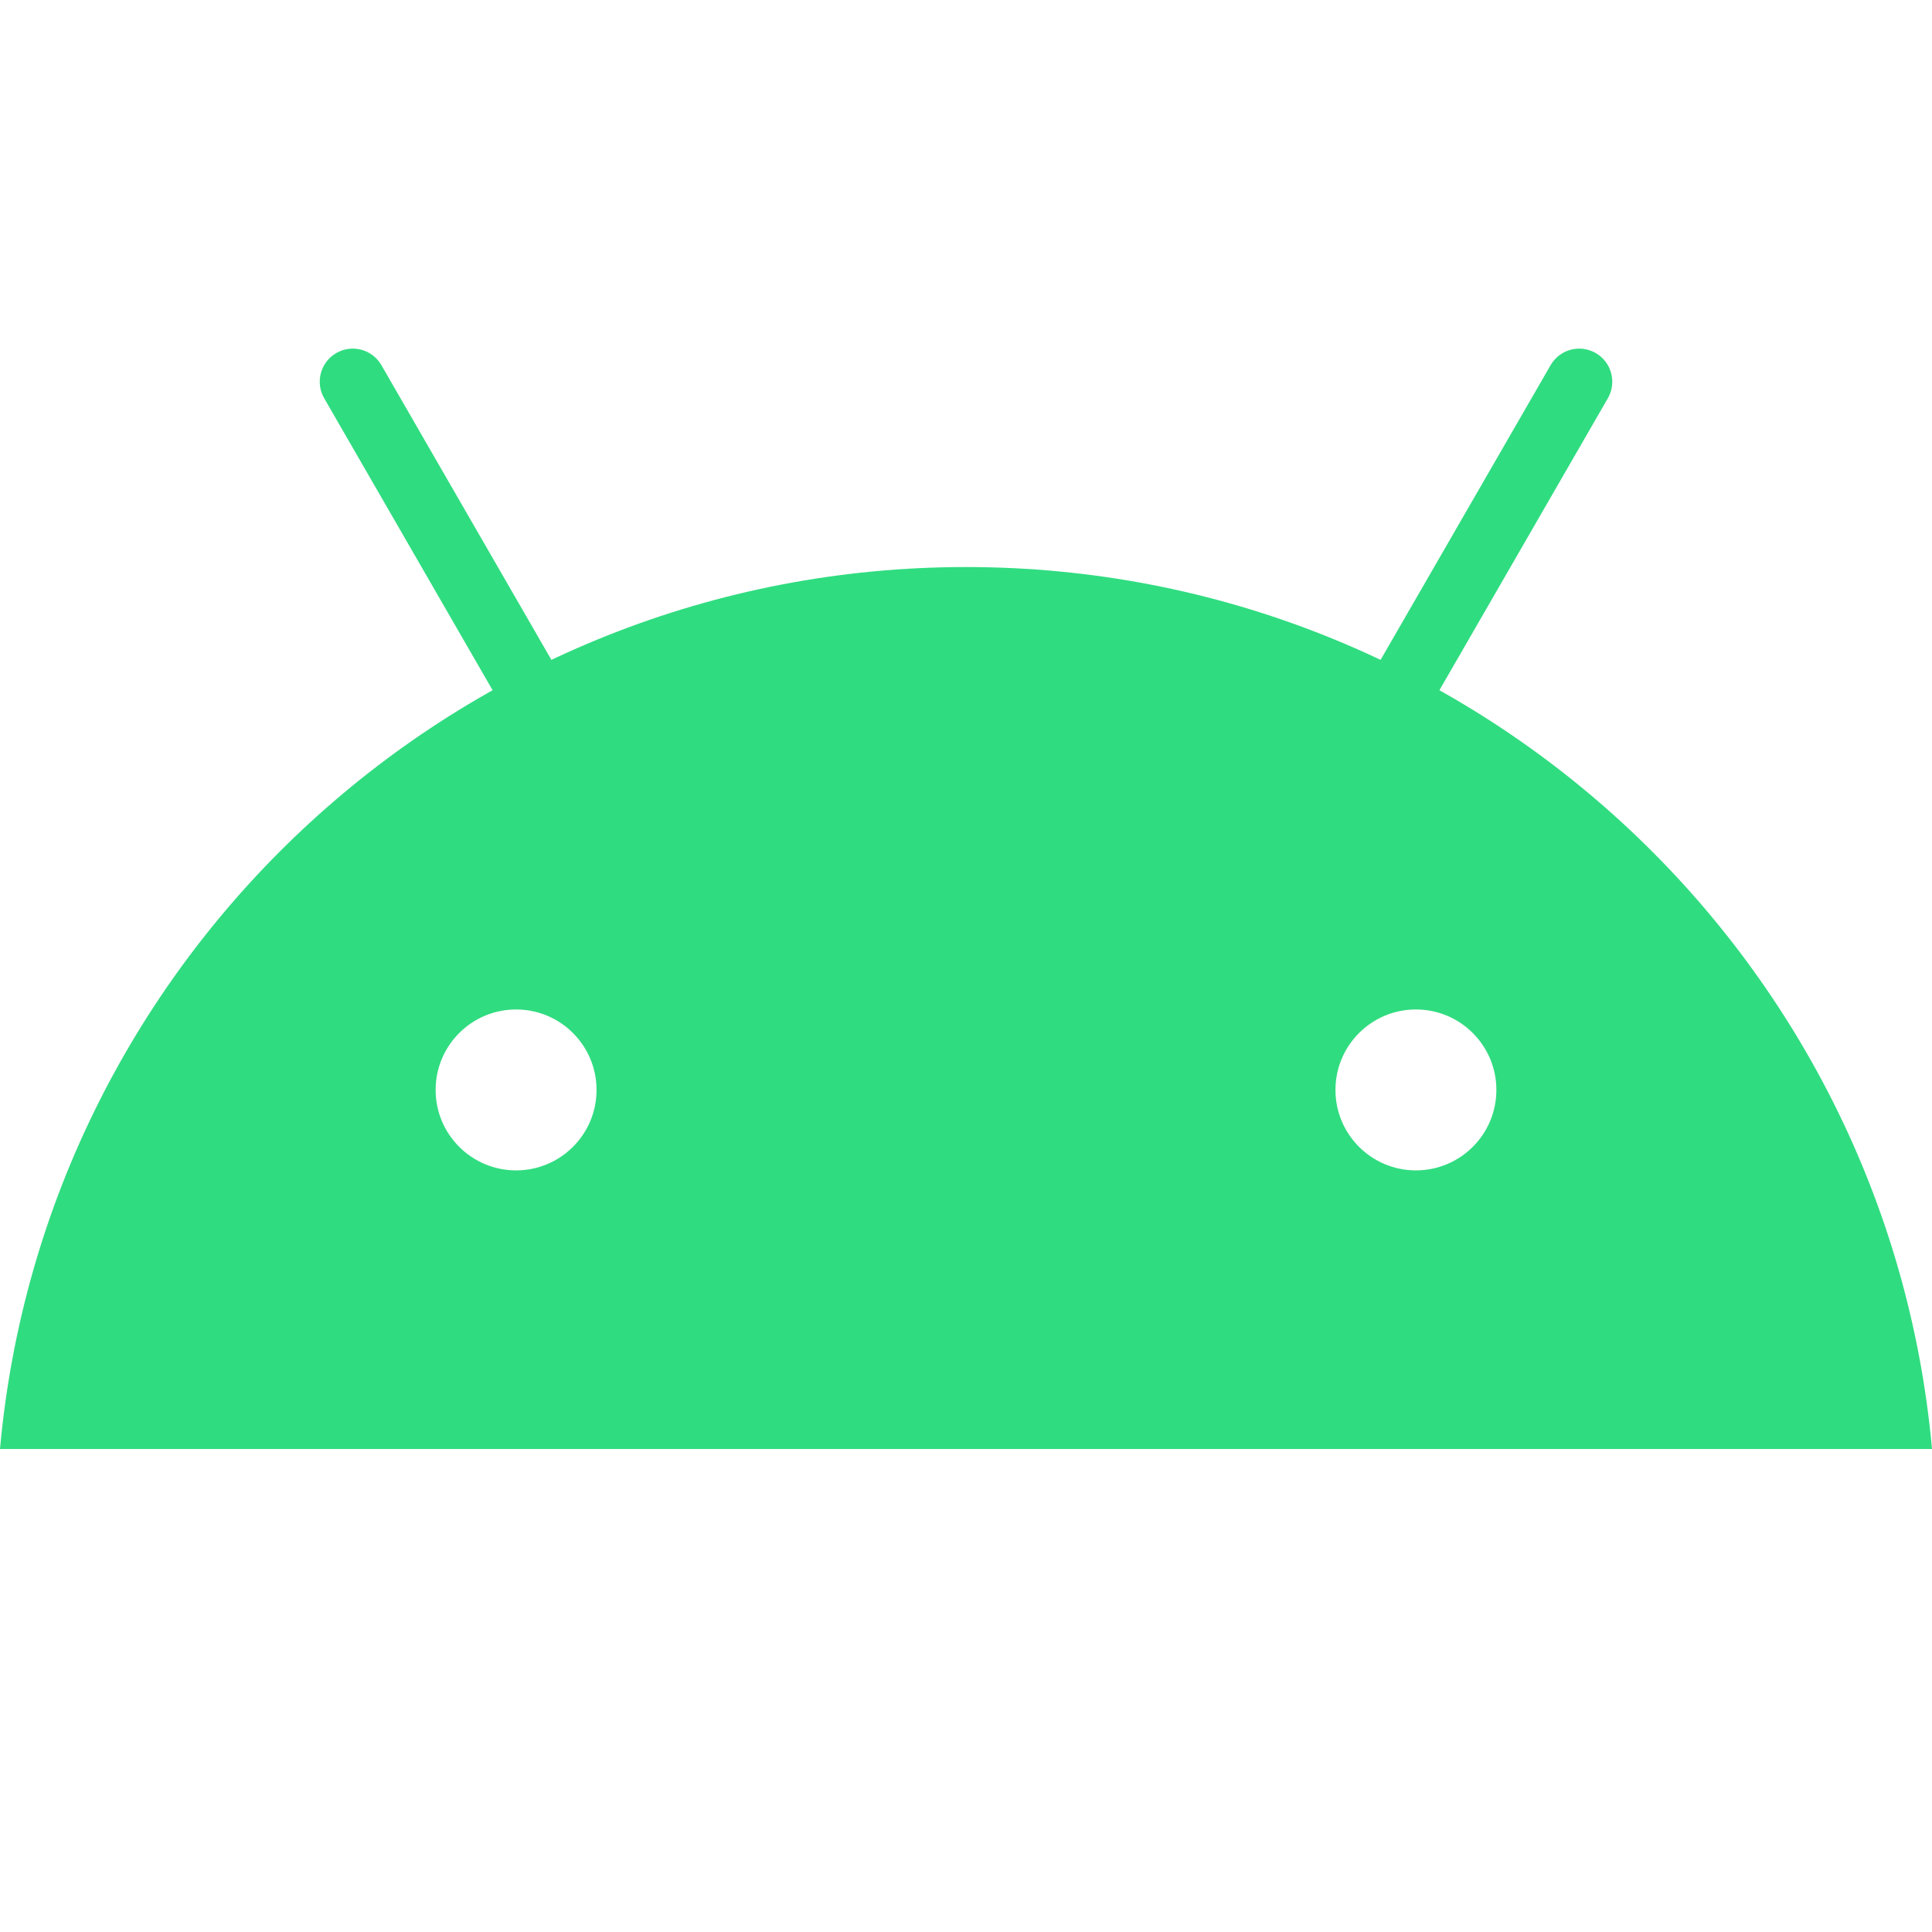
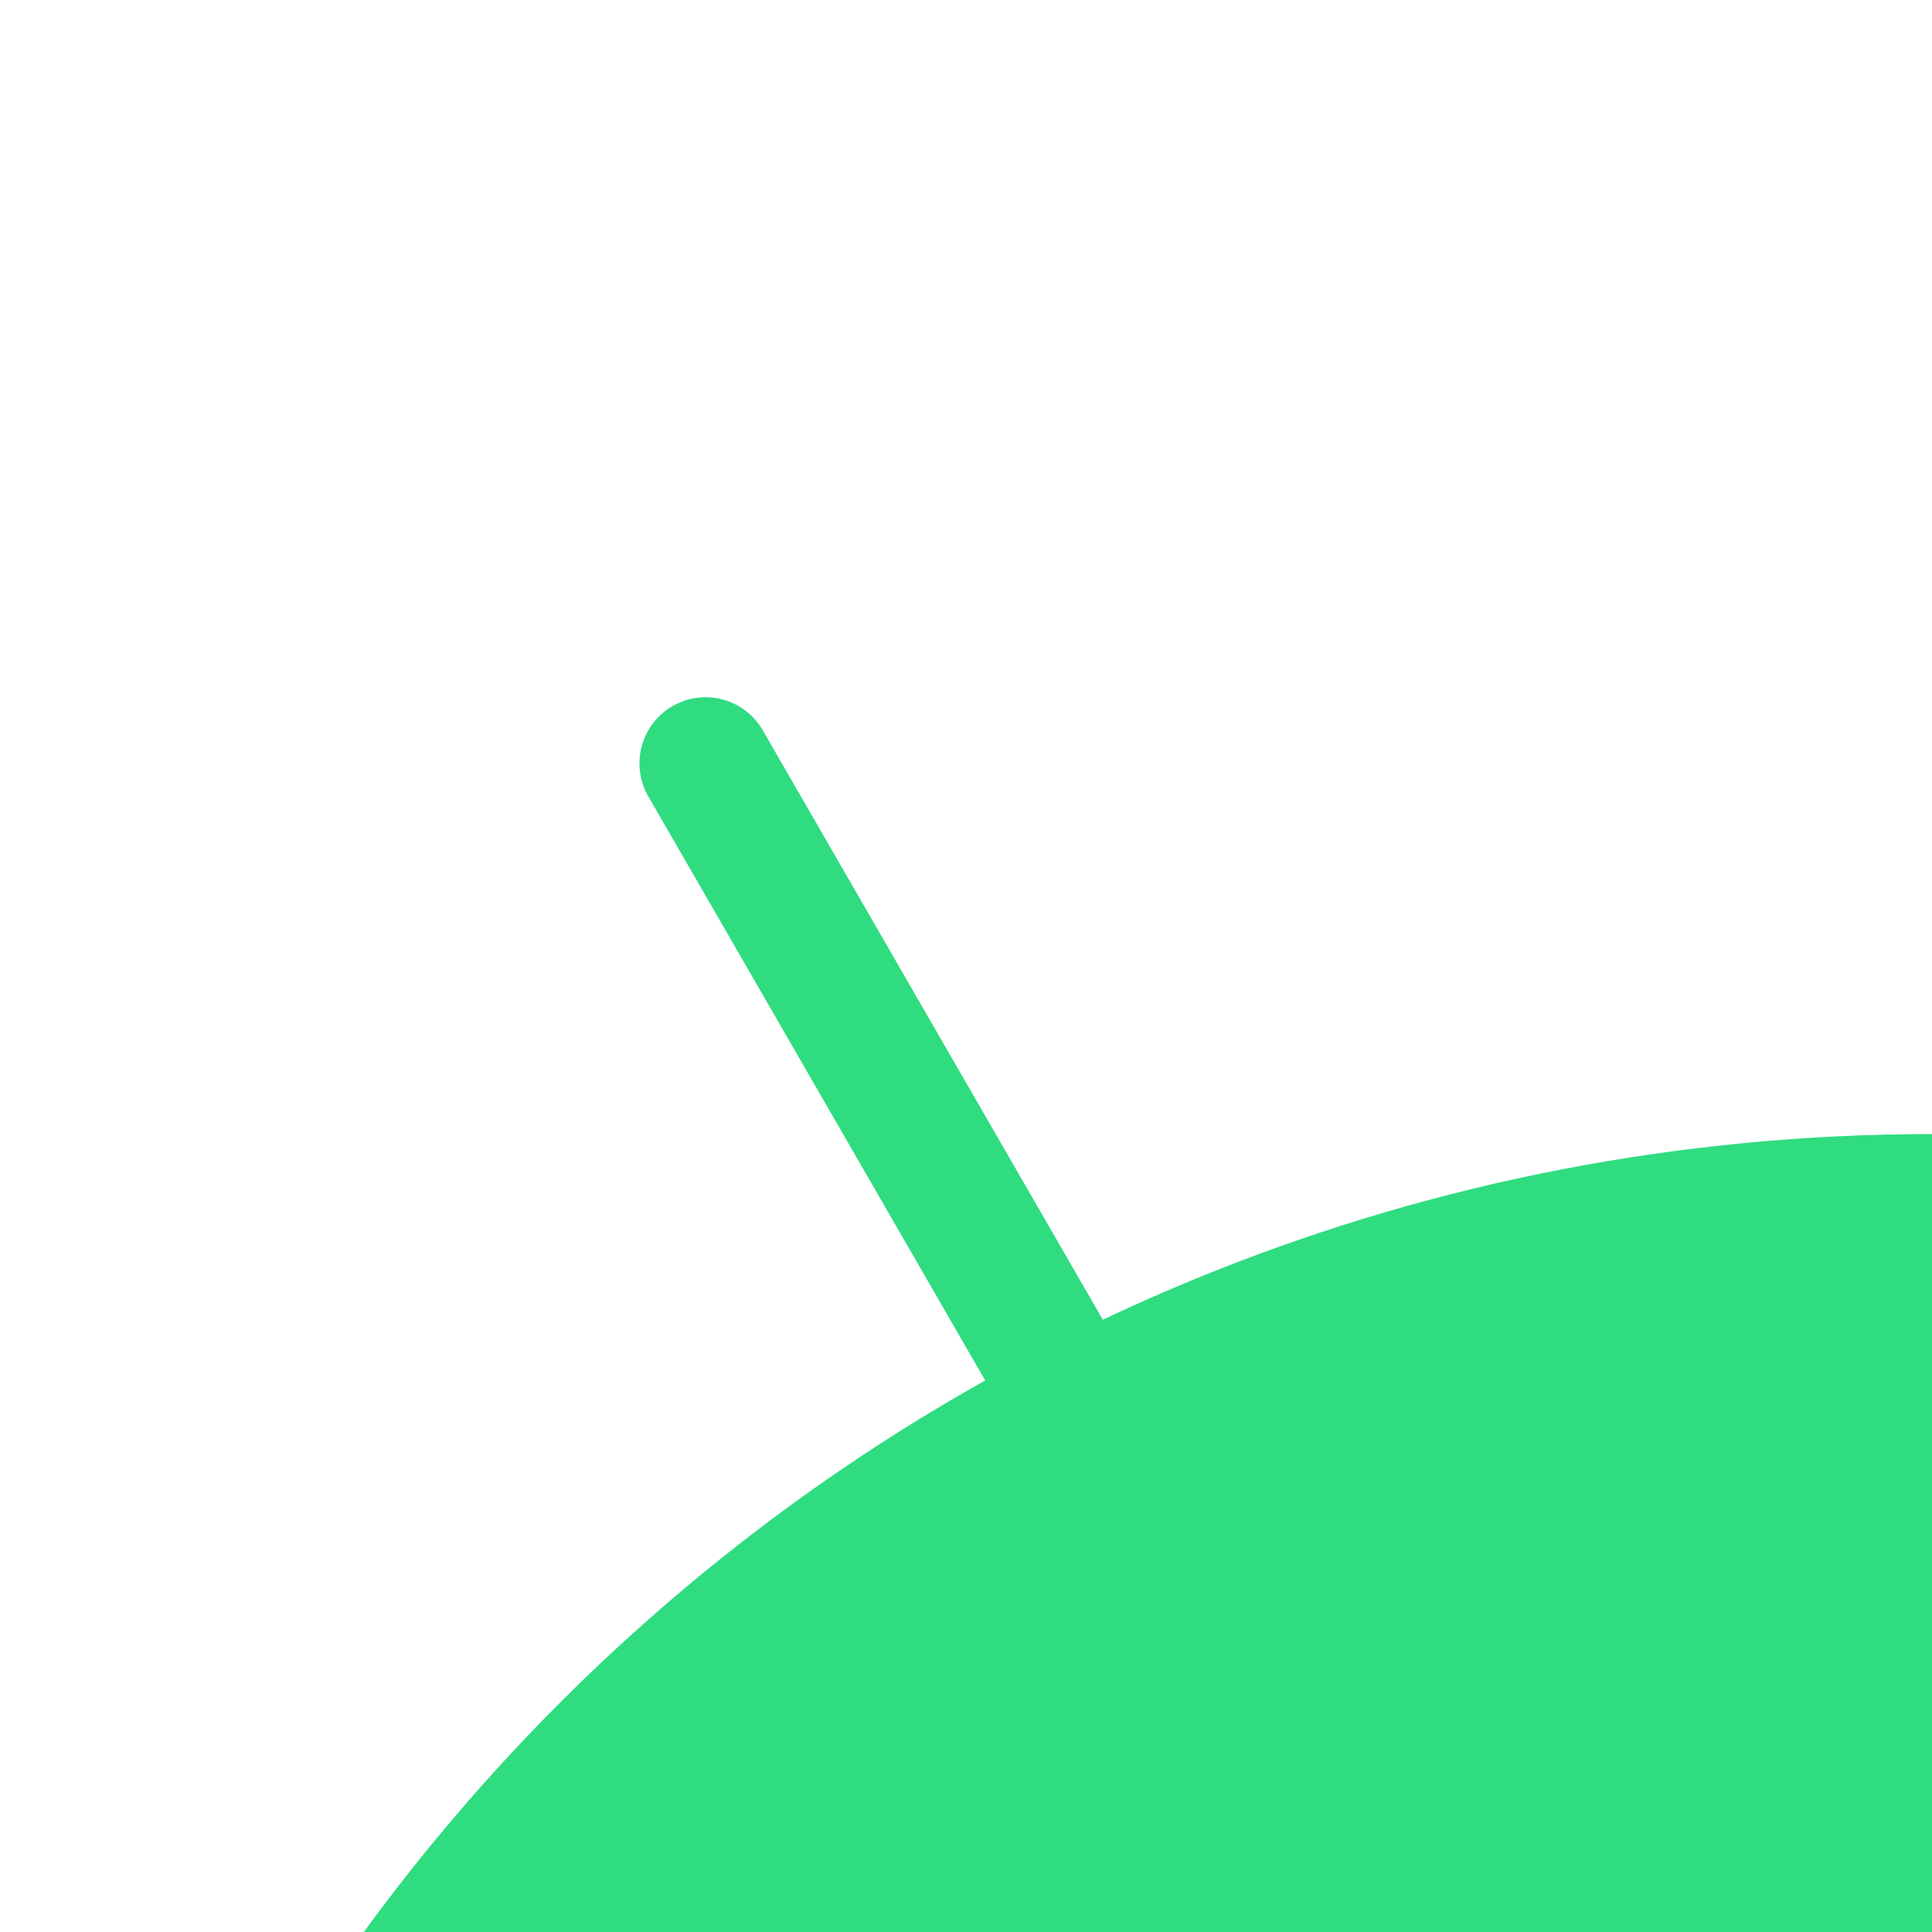
- <svg xmlns="http://www.w3.org/2000/svg" viewBox="0 0 48 48" width="24" height="24">
+ <svg xmlns="http://www.w3.org/2000/svg" viewBox="0 0 24 24" width="24" height="24">
  <path fill="#30dc80" d="M24,14.088C11.427,14.088,1.108,23.716,0,36h48C46.892,23.716,36.573,14.088,24,14.088z M33.179,27.079c0-1.104,0.895-1.999,1.999-1.999c1.104,0,1.999,0.895,1.999,1.999c0,1.104-0.895,1.999-1.999,1.999 C34.074,29.078,33.179,28.183,33.179,27.079z M12.822,29.078c-1.104,0-1.999-0.895-1.999-1.999c0-1.104,0.895-1.999,1.999-1.999 s1.999,0.895,1.999,1.999C14.821,28.183,13.926,29.078,12.822,29.078z" />
  <path fill="#30dc80" d="M34.038,19.313c-0.14,0-0.281-0.035-0.41-0.11c-0.393-0.227-0.527-0.729-0.301-1.122l5.197-9.008 c0.227-0.394,0.729-0.529,1.122-0.301c0.393,0.227,0.527,0.729,0.301,1.122l-5.197,9.008C34.598,19.166,34.322,19.313,34.038,19.313 z" />
  <path fill="#30dc80" d="M13.962,19.313c-0.284,0-0.56-0.148-0.712-0.411L8.054,9.894C7.827,9.501,7.962,8.999,8.354,8.772 c0.392-0.228,0.895-0.093,1.122,0.301l5.197,9.008c0.227,0.394,0.092,0.896-0.301,1.122C14.243,19.278,14.102,19.313,13.962,19.313z" />
</svg>
